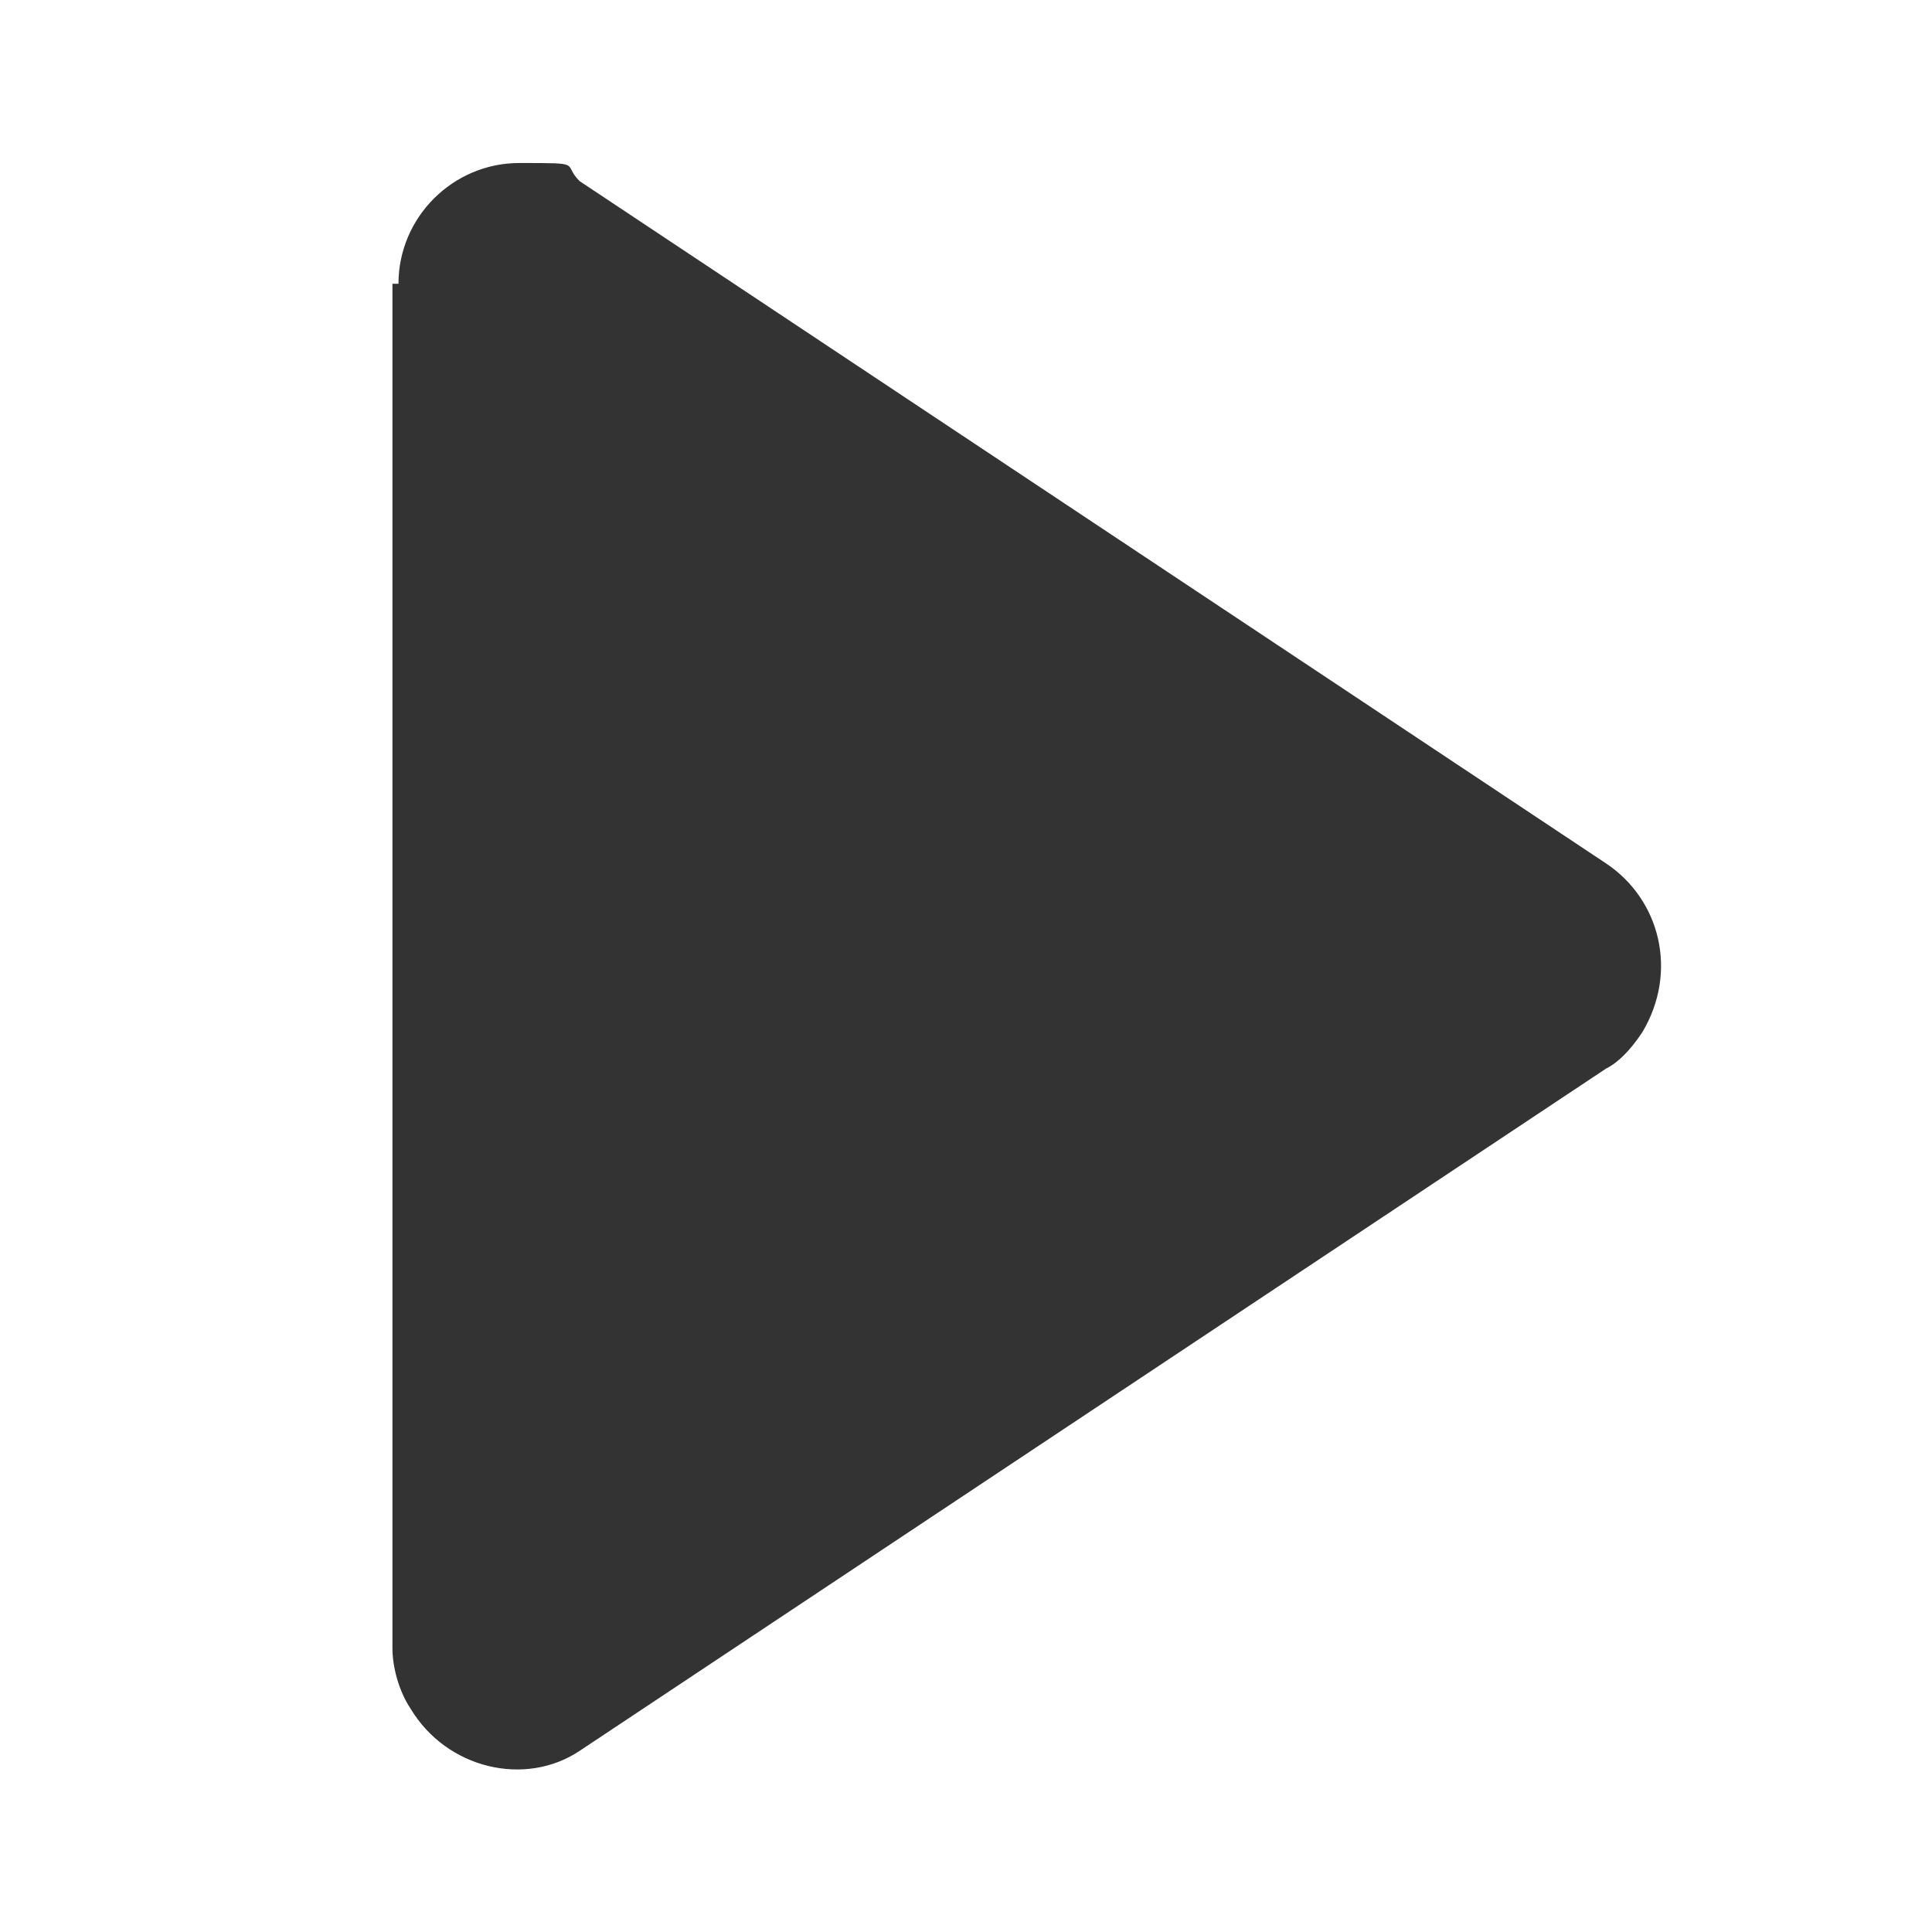
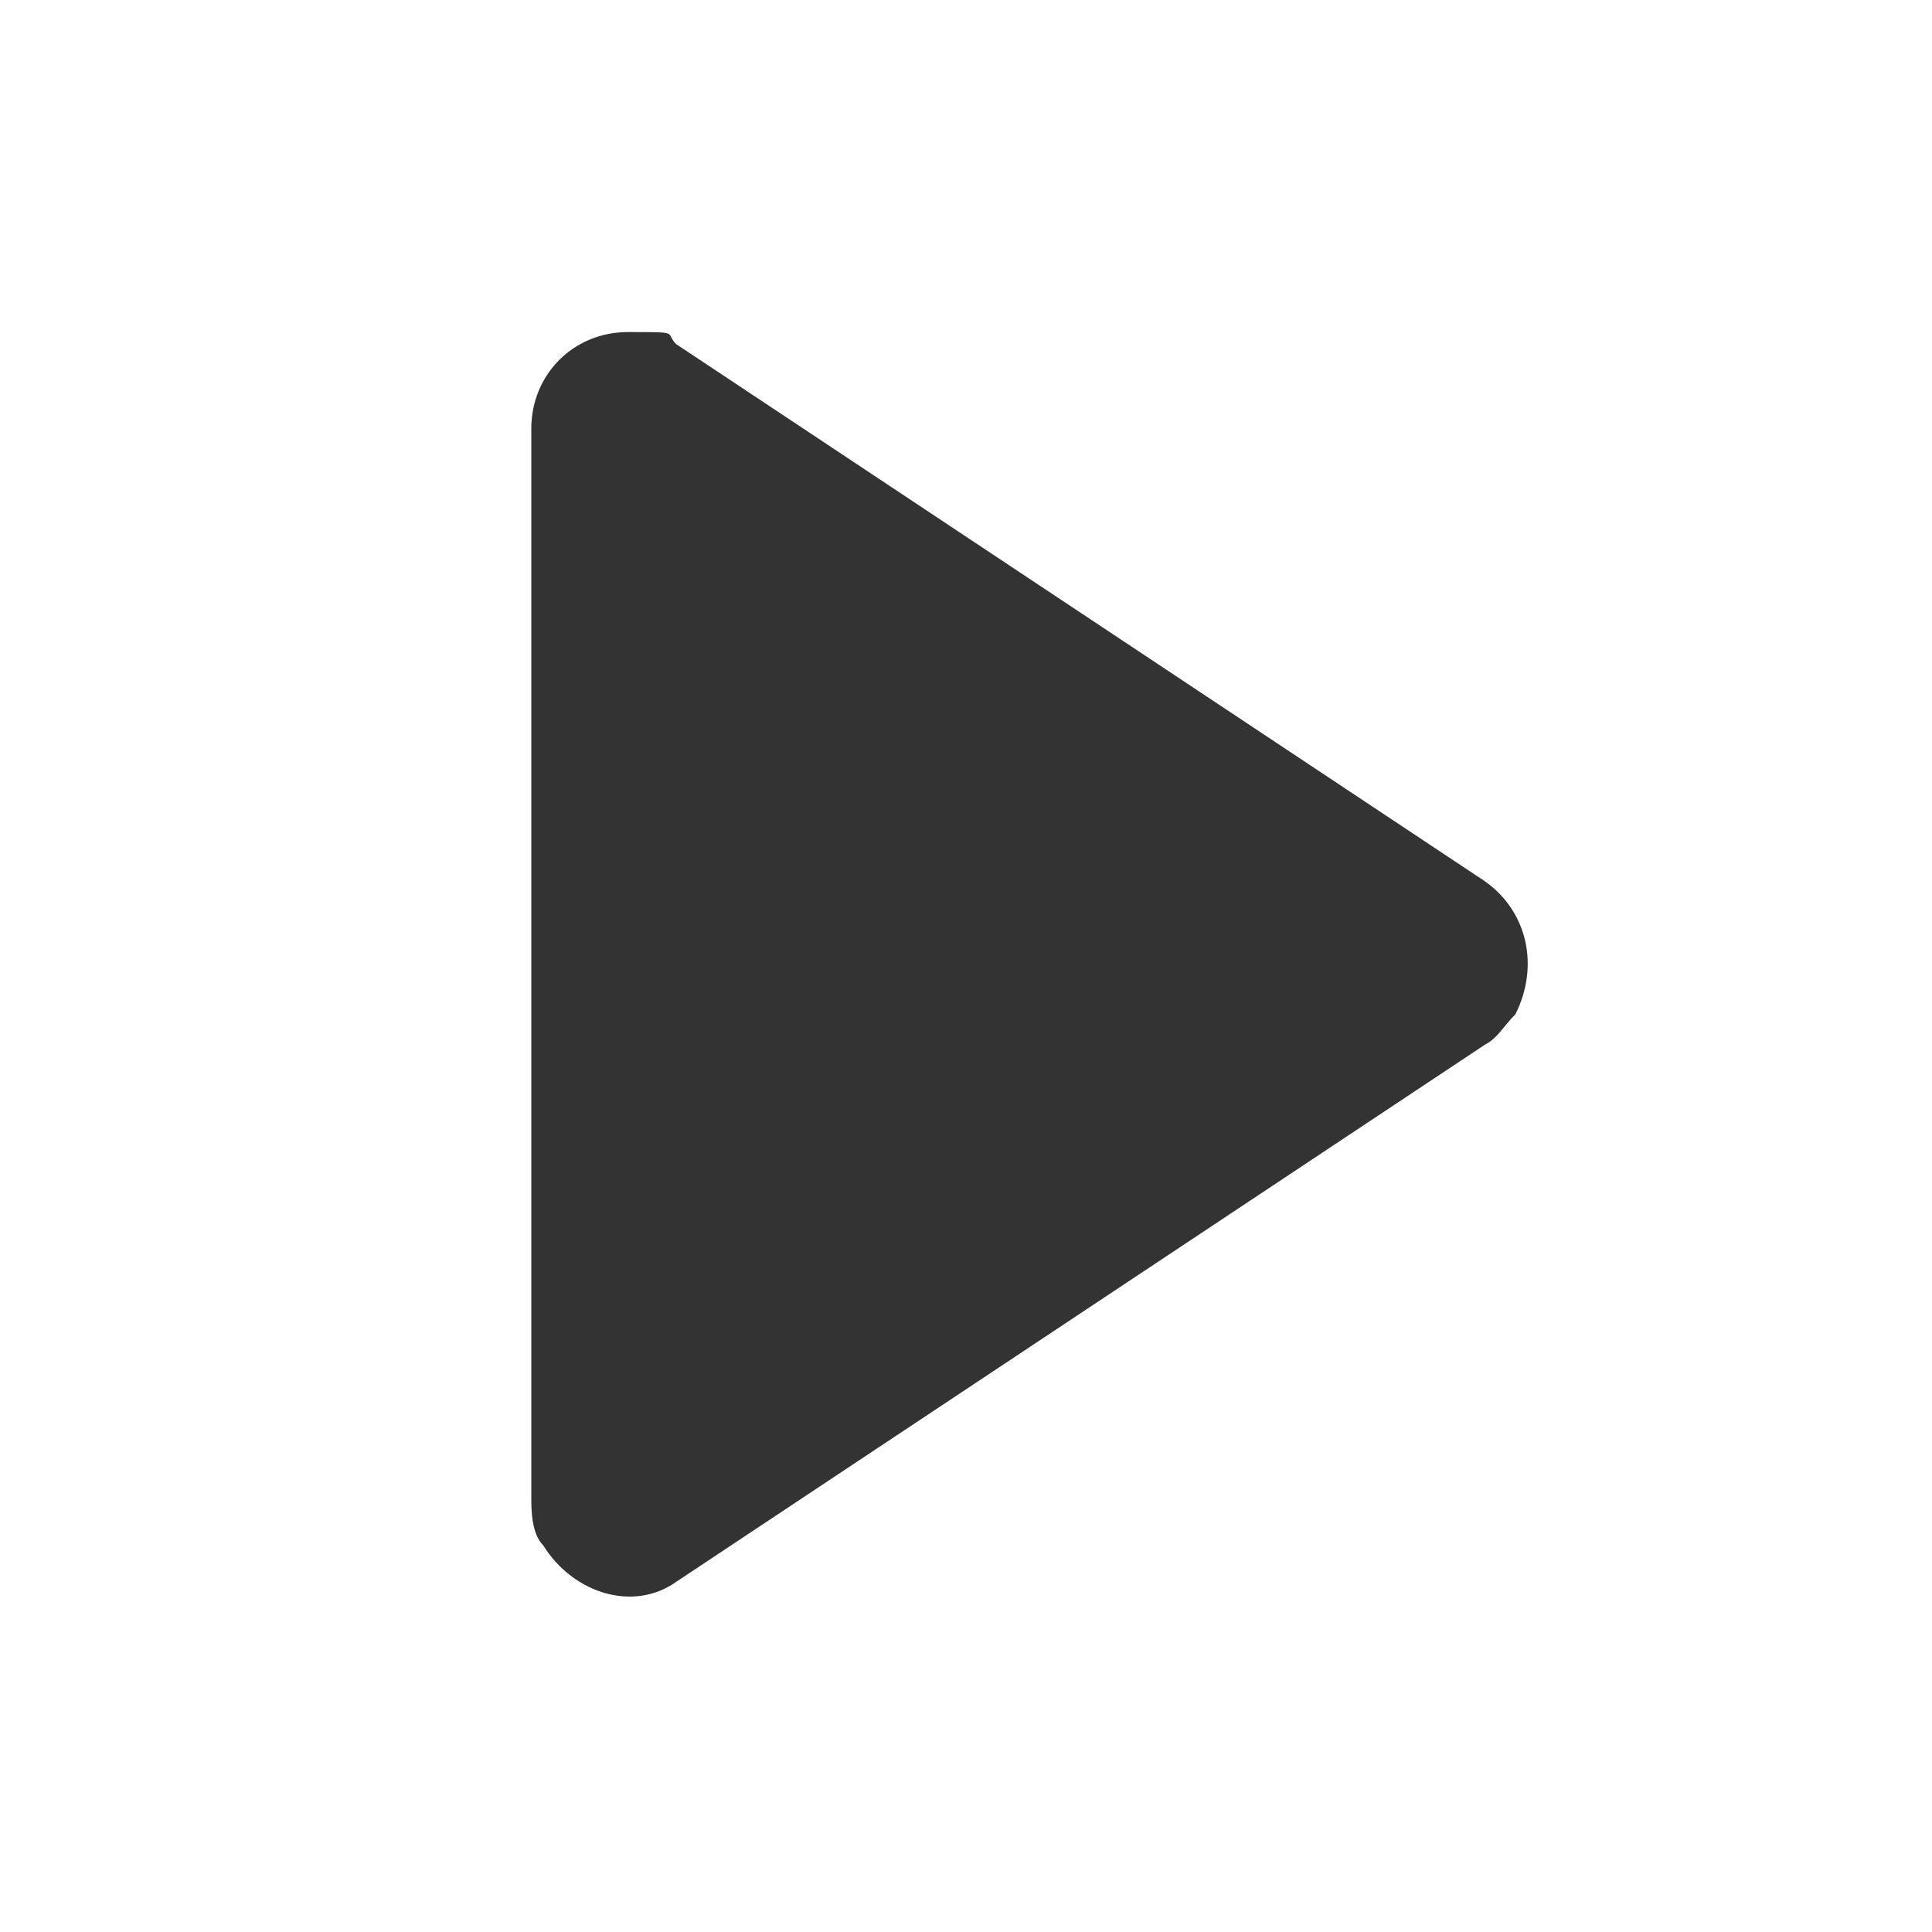
<svg xmlns="http://www.w3.org/2000/svg" id="_レイヤー_1" version="1.1" viewBox="0 0 32 32">
  <defs>
    <style>
      .st0 {
        fill: #333;
      }
    </style>
  </defs>
-   <path class="st0" d="M6.6,4.7c0-1.1.9-2,2-2s.7,0,1,.3l17,11.3c.9.6,1.2,1.8.6,2.8-.2.3-.4.5-.6.6l-17,11.3c-.9.6-2.2.3-2.8-.7-.2-.3-.3-.7-.3-1V4.7h.1Z" />
+   <path class="st0" d="M8.8,7.1c0-.9.7-1.6,1.6-1.6s.6,0,.8.2l13.4,8.9c.7.5.9,1.4.5,2.2-.2.2-.3.4-.5.5l-13.4,8.9c-.7.5-1.7.2-2.2-.6-.2-.2-.2-.6-.2-.8V7.1h0Z" />
</svg>
